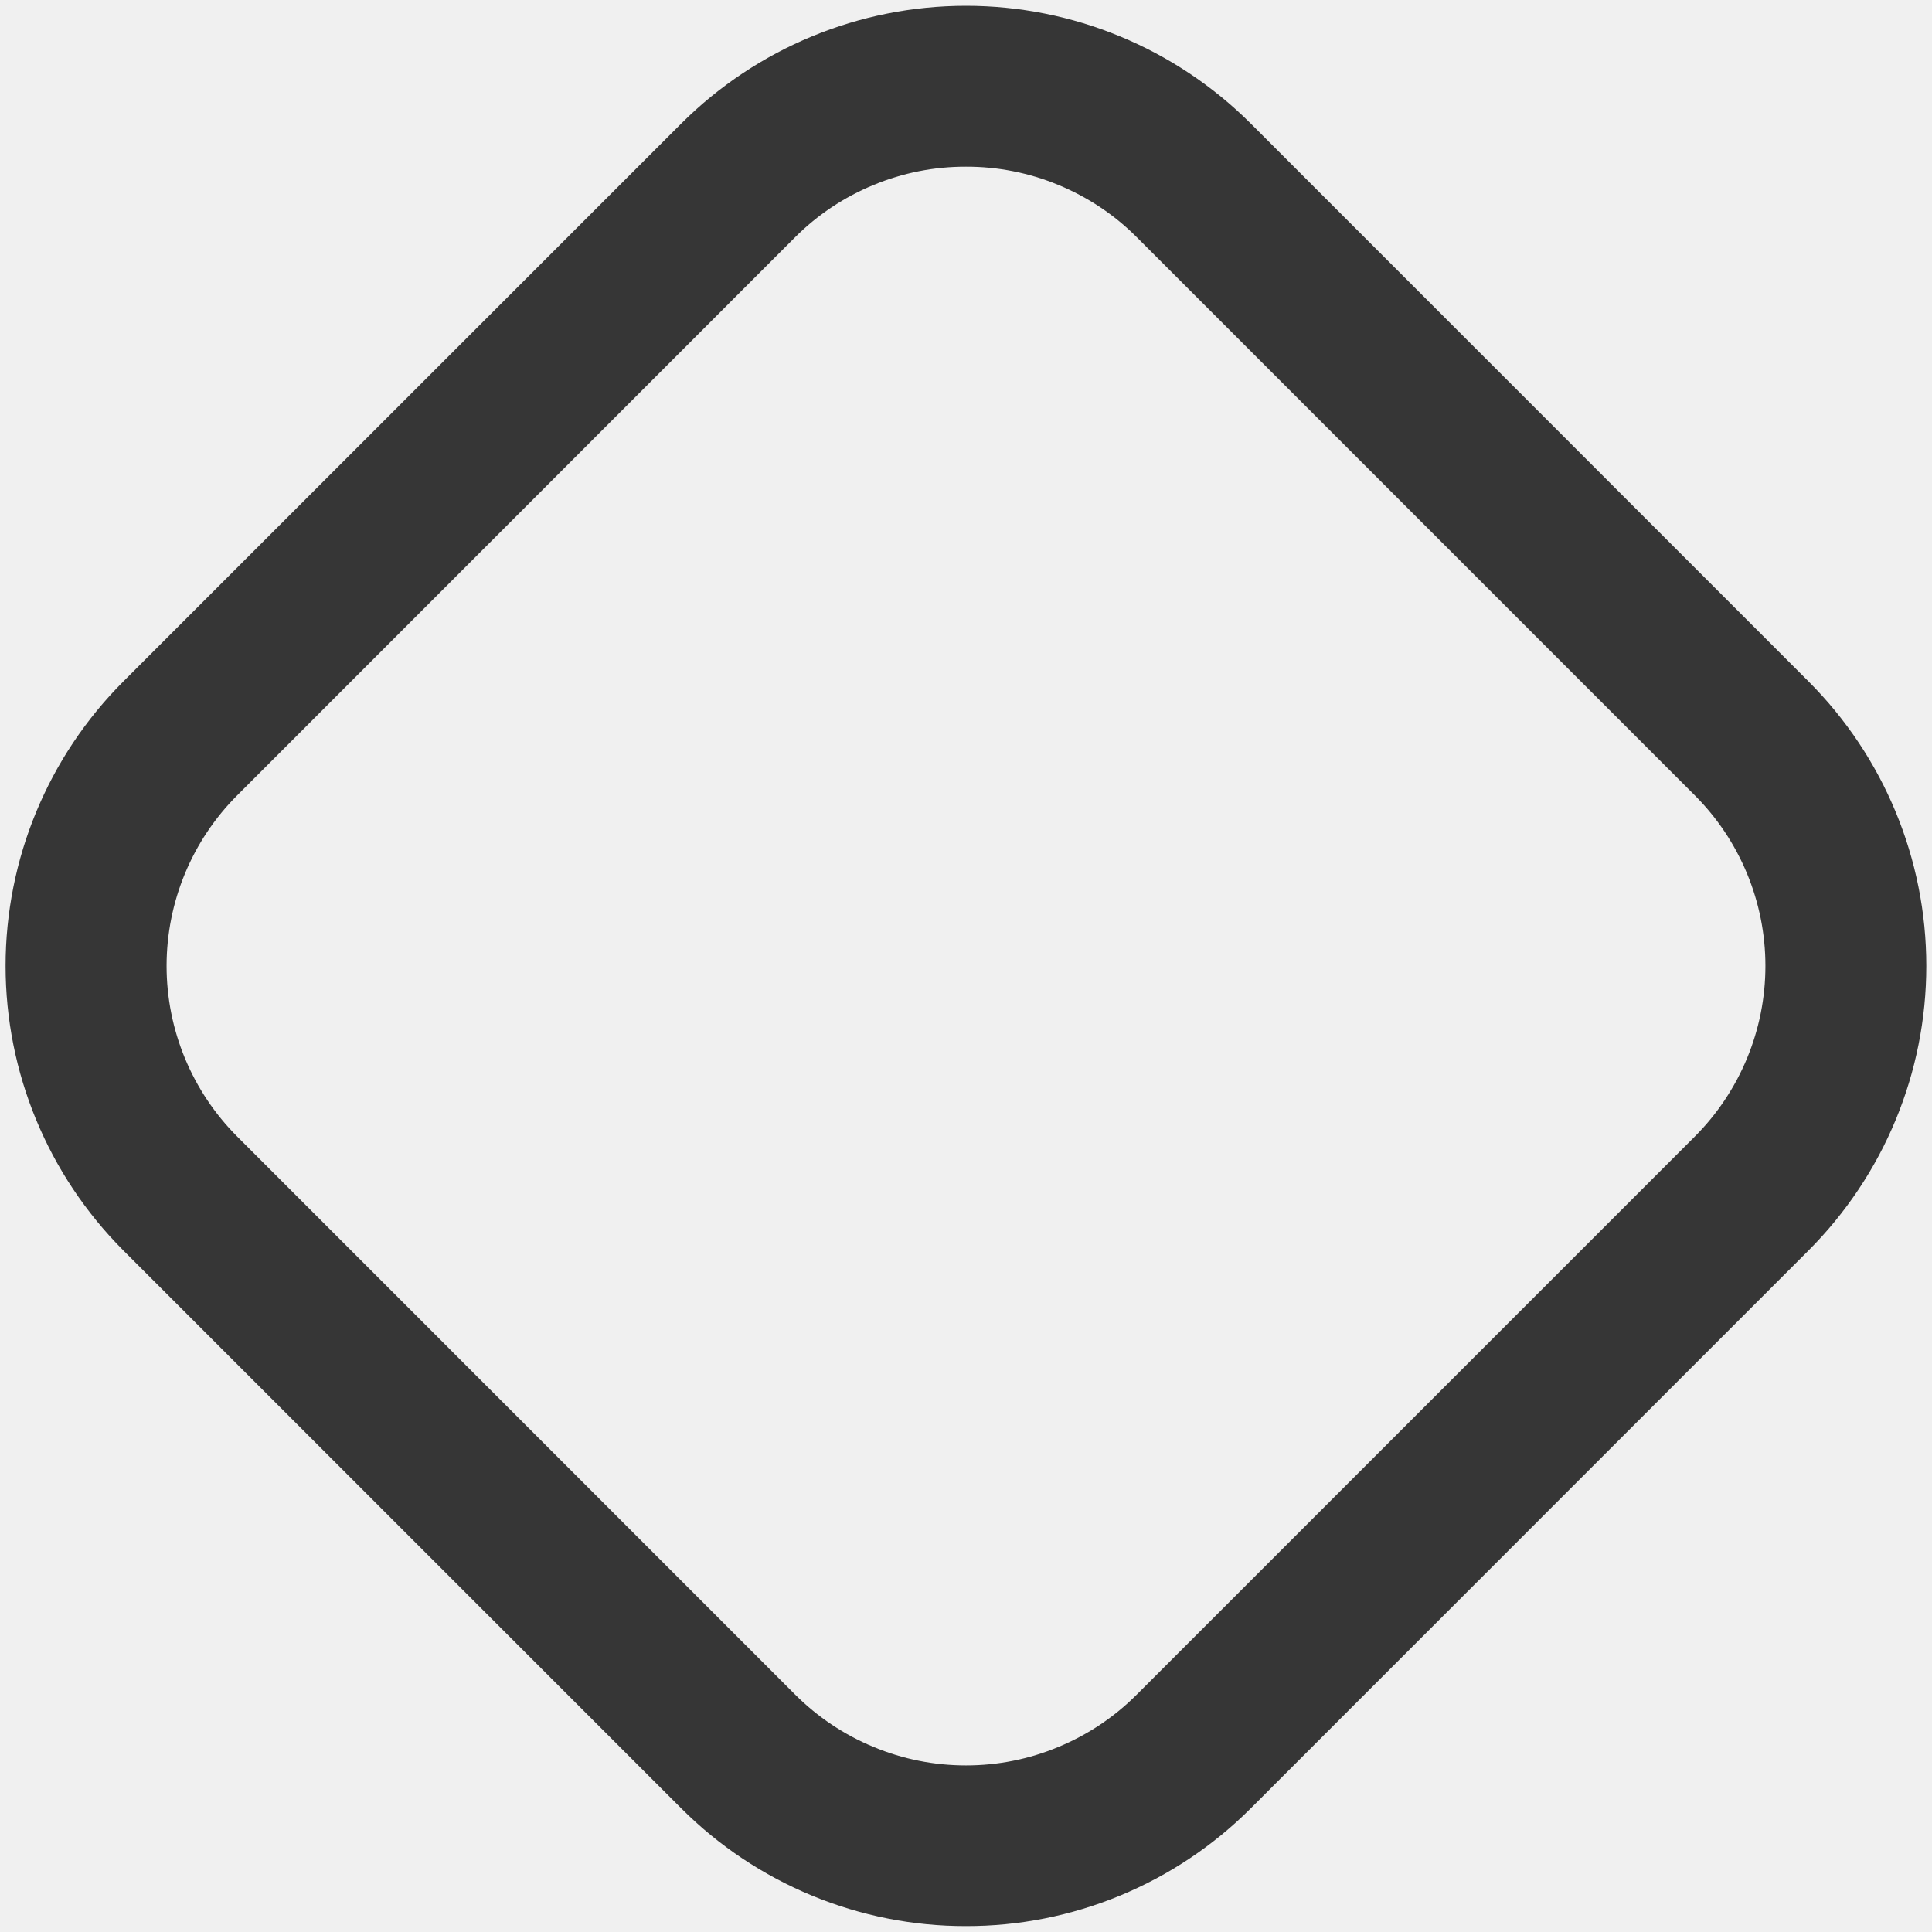
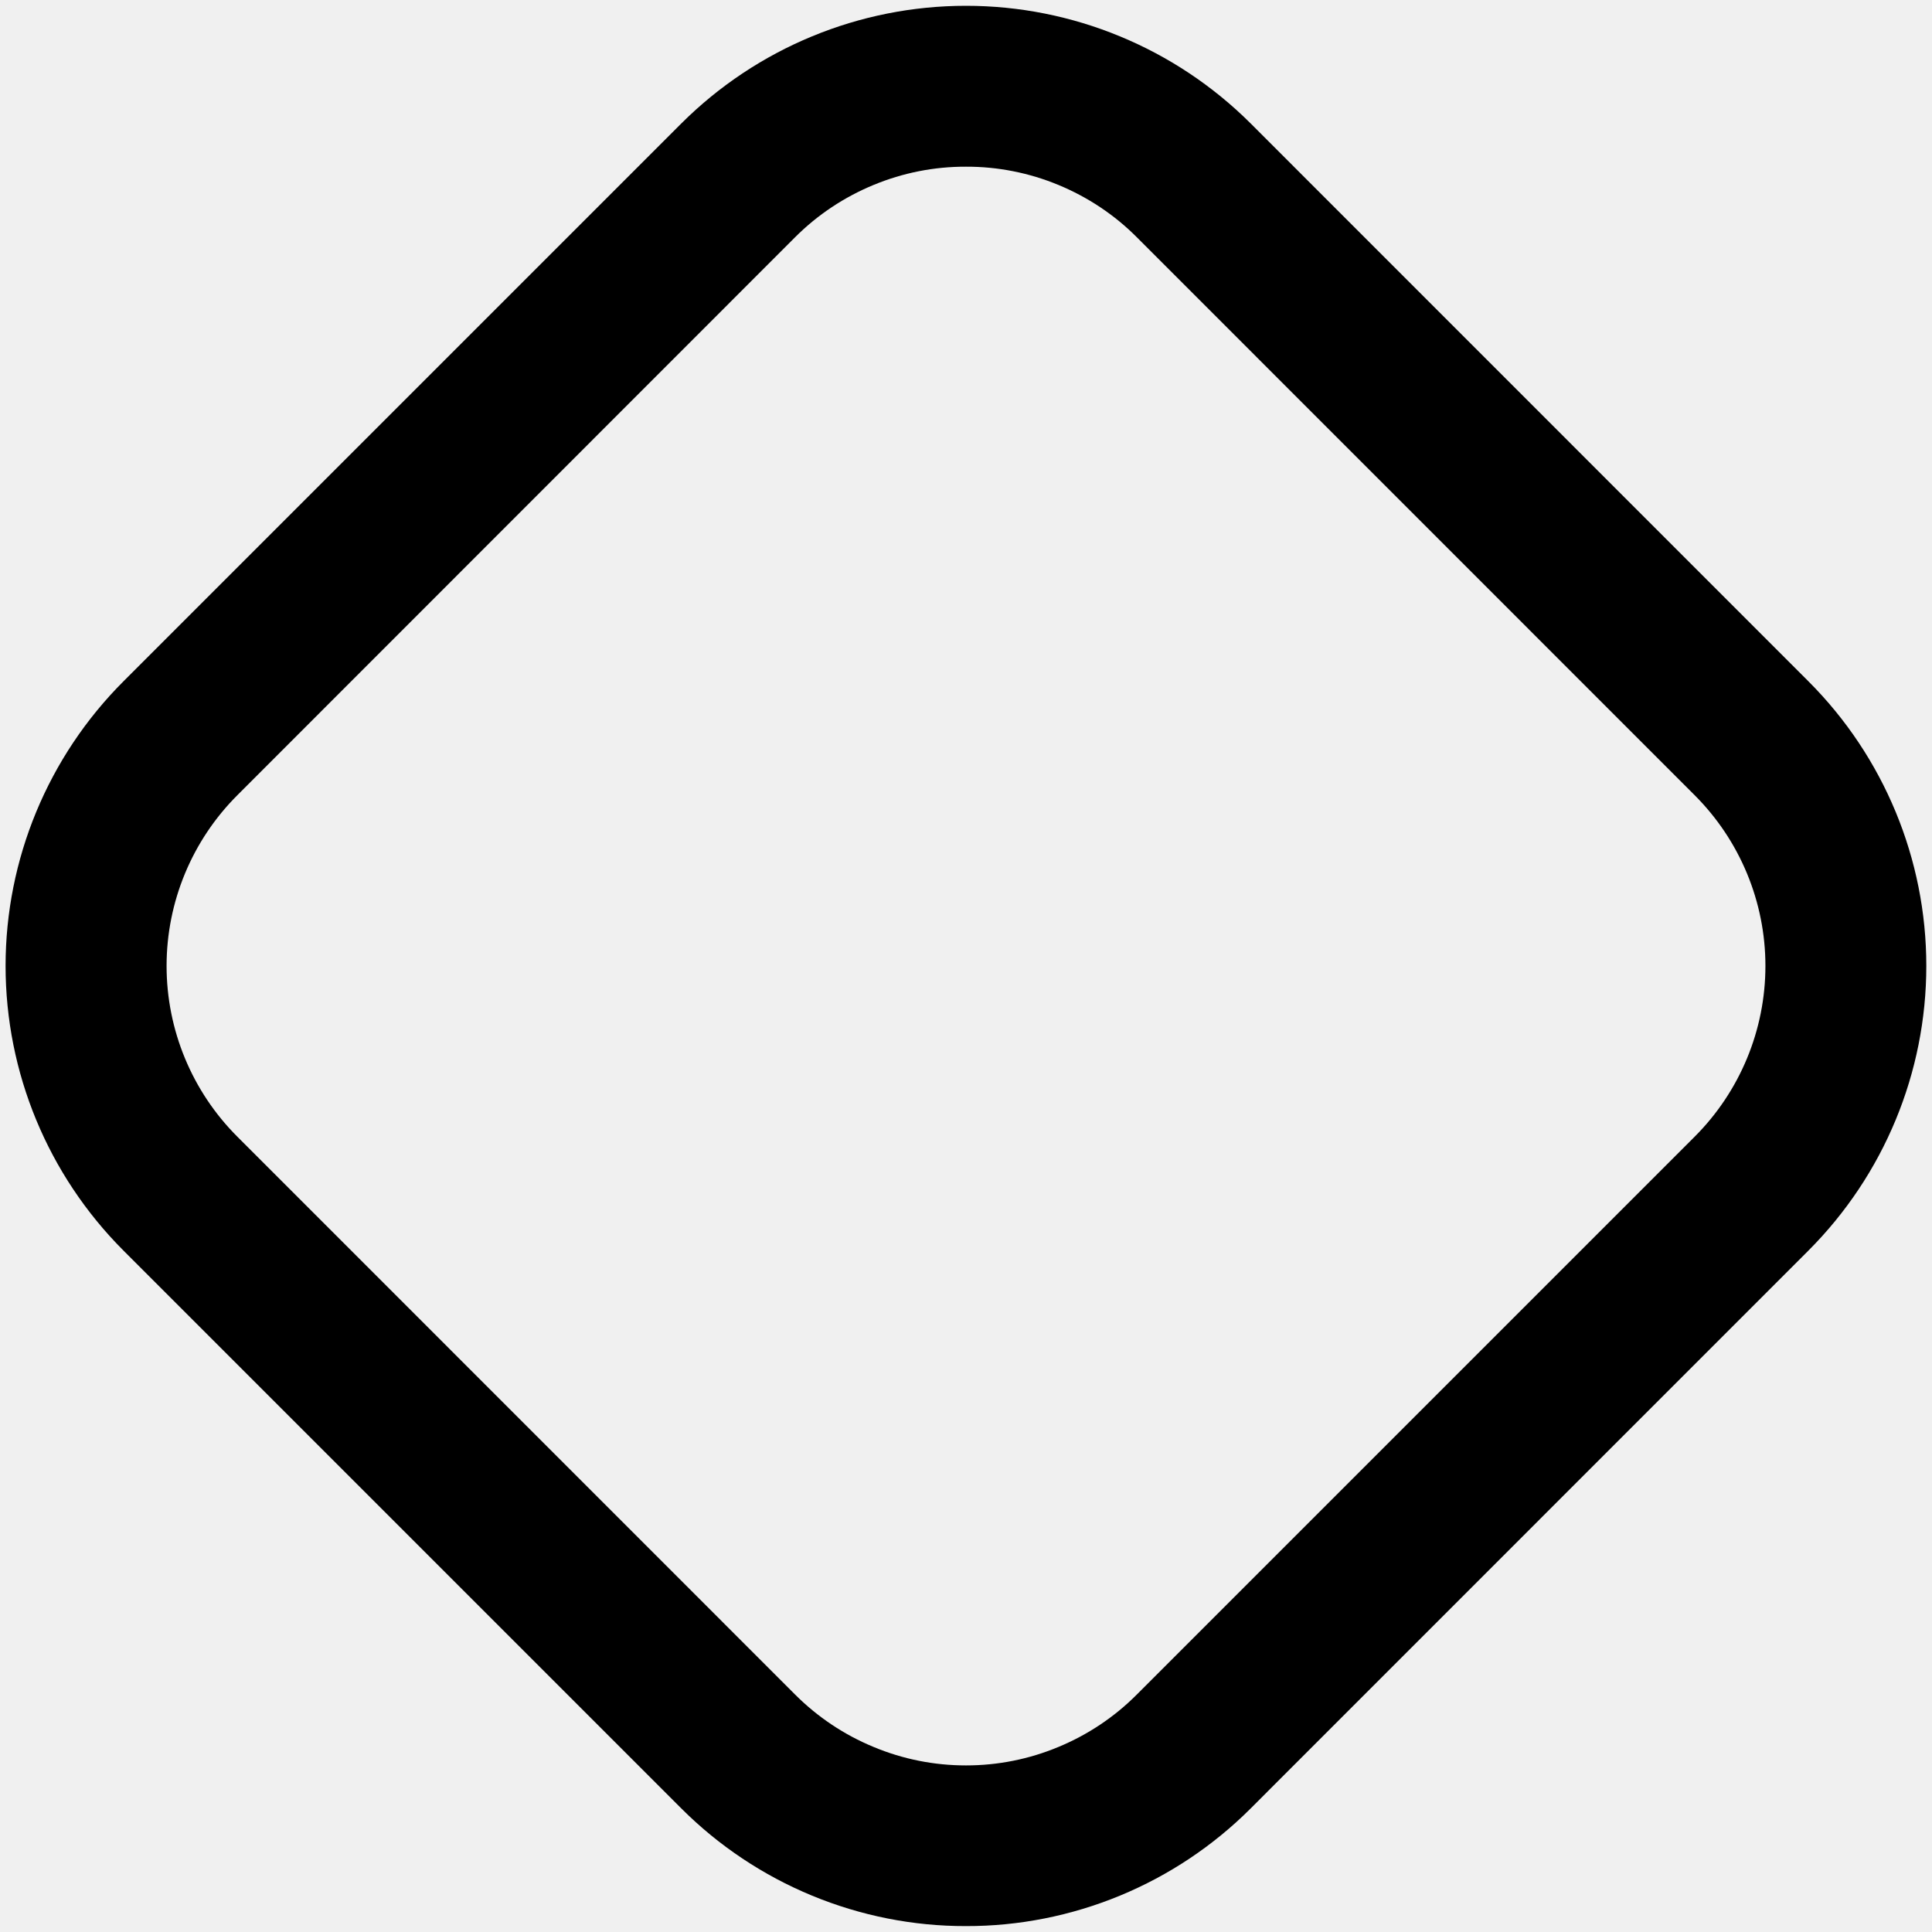
- <svg xmlns="http://www.w3.org/2000/svg" width="18" height="18" viewBox="0 0 18 18" fill="none">
+ <svg xmlns="http://www.w3.org/2000/svg" width="18" height="18" viewBox="0 0 18 18">
  <g clip-path="url(#clip0_16_160)">
-     <path d="M9 17.945C8.507 17.946 8.02 17.849 7.565 17.661C7.11 17.473 6.696 17.197 6.348 16.849L1.15 11.651C0.447 10.947 0.052 9.994 0.052 8.999C0.052 8.005 0.447 7.051 1.15 6.348L6.348 1.15C7.052 0.448 8.006 0.054 9 0.054C9.994 0.054 10.948 0.448 11.652 1.15L16.849 6.348C17.552 7.051 17.947 8.005 17.947 8.999C17.947 9.994 17.552 10.947 16.849 11.651L11.652 16.849C11.304 17.197 10.89 17.473 10.435 17.661C9.98 17.849 9.492 17.946 9 17.945V17.945ZM9 1.553C8.704 1.552 8.412 1.61 8.139 1.723C7.865 1.836 7.617 2.001 7.408 2.21L2.211 7.409C1.789 7.831 1.552 8.403 1.552 8.999C1.552 9.596 1.789 10.168 2.211 10.59L7.408 15.788C7.617 15.997 7.865 16.163 8.139 16.276C8.412 16.39 8.704 16.448 9 16.448C9.296 16.448 9.588 16.39 9.861 16.276C10.134 16.163 10.383 15.997 10.591 15.788L15.789 10.59C16.211 10.168 16.448 9.596 16.448 8.999C16.448 8.403 16.211 7.831 15.789 7.409L10.591 2.21C10.383 2.001 10.134 1.836 9.861 1.723C9.588 1.61 9.295 1.552 9 1.553V1.553Z" fill="#363636" />
+     <path d="M9 17.945C8.507 17.946 8.02 17.849 7.565 17.661C7.11 17.473 6.696 17.197 6.348 16.849L1.15 11.651C0.447 10.947 0.052 9.994 0.052 8.999C0.052 8.005 0.447 7.051 1.15 6.348L6.348 1.15C7.052 0.448 8.006 0.054 9 0.054C9.994 0.054 10.948 0.448 11.652 1.15L16.849 6.348C17.552 7.051 17.947 8.005 17.947 8.999C17.947 9.994 17.552 10.947 16.849 11.651L11.652 16.849C11.304 17.197 10.89 17.473 10.435 17.661C9.98 17.849 9.492 17.946 9 17.945V17.945ZM9 1.553C8.704 1.552 8.412 1.61 8.139 1.723C7.865 1.836 7.617 2.001 7.408 2.21L2.211 7.409C1.789 7.831 1.552 8.403 1.552 8.999C1.552 9.596 1.789 10.168 2.211 10.59L7.408 15.788C7.617 15.997 7.865 16.163 8.139 16.276C8.412 16.39 8.704 16.448 9 16.448C9.296 16.448 9.588 16.39 9.861 16.276C10.134 16.163 10.383 15.997 10.591 15.788L15.789 10.59C16.211 10.168 16.448 9.596 16.448 8.999C16.448 8.403 16.211 7.831 15.789 7.409L10.591 2.21C10.383 2.001 10.134 1.836 9.861 1.723C9.588 1.61 9.295 1.552 9 1.553V1.553Z" />
  </g>
  <defs>
    <clipPath id="clip0_16_160">
-       <rect width="18" height="18" fill="white" />
+       <rect width="18" height="18" />
    </clipPath>
  </defs>
</svg>
